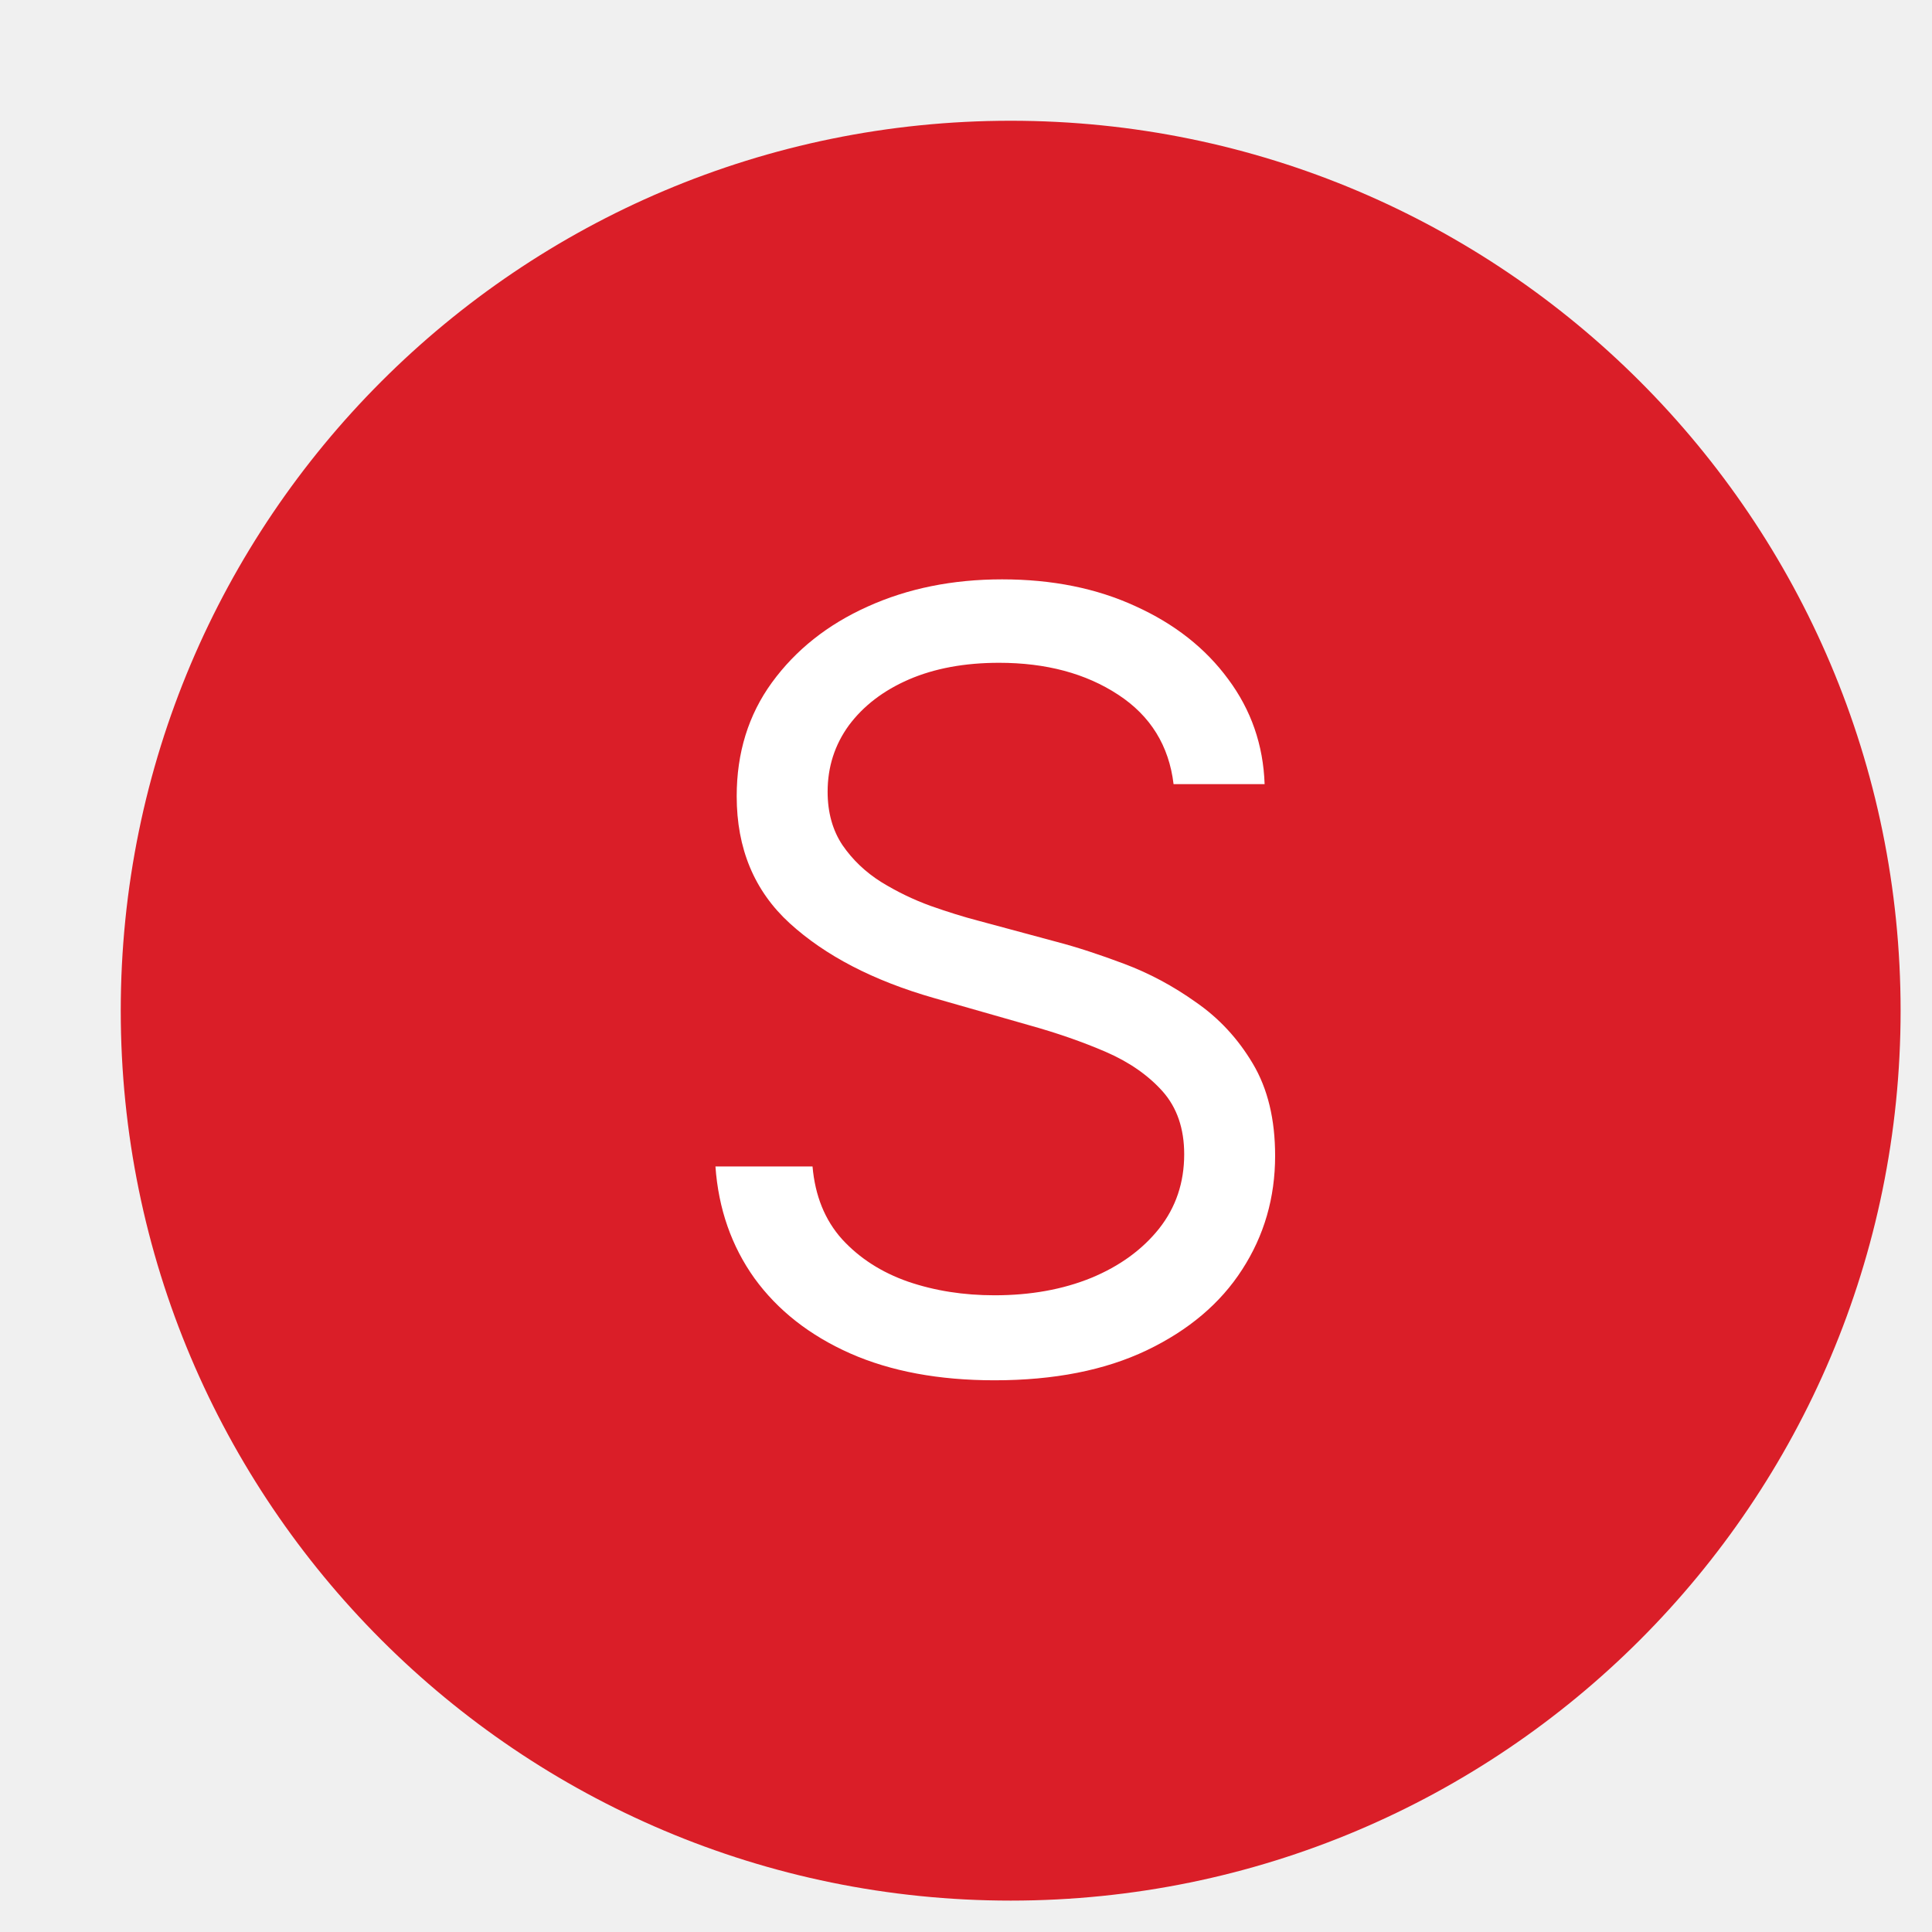
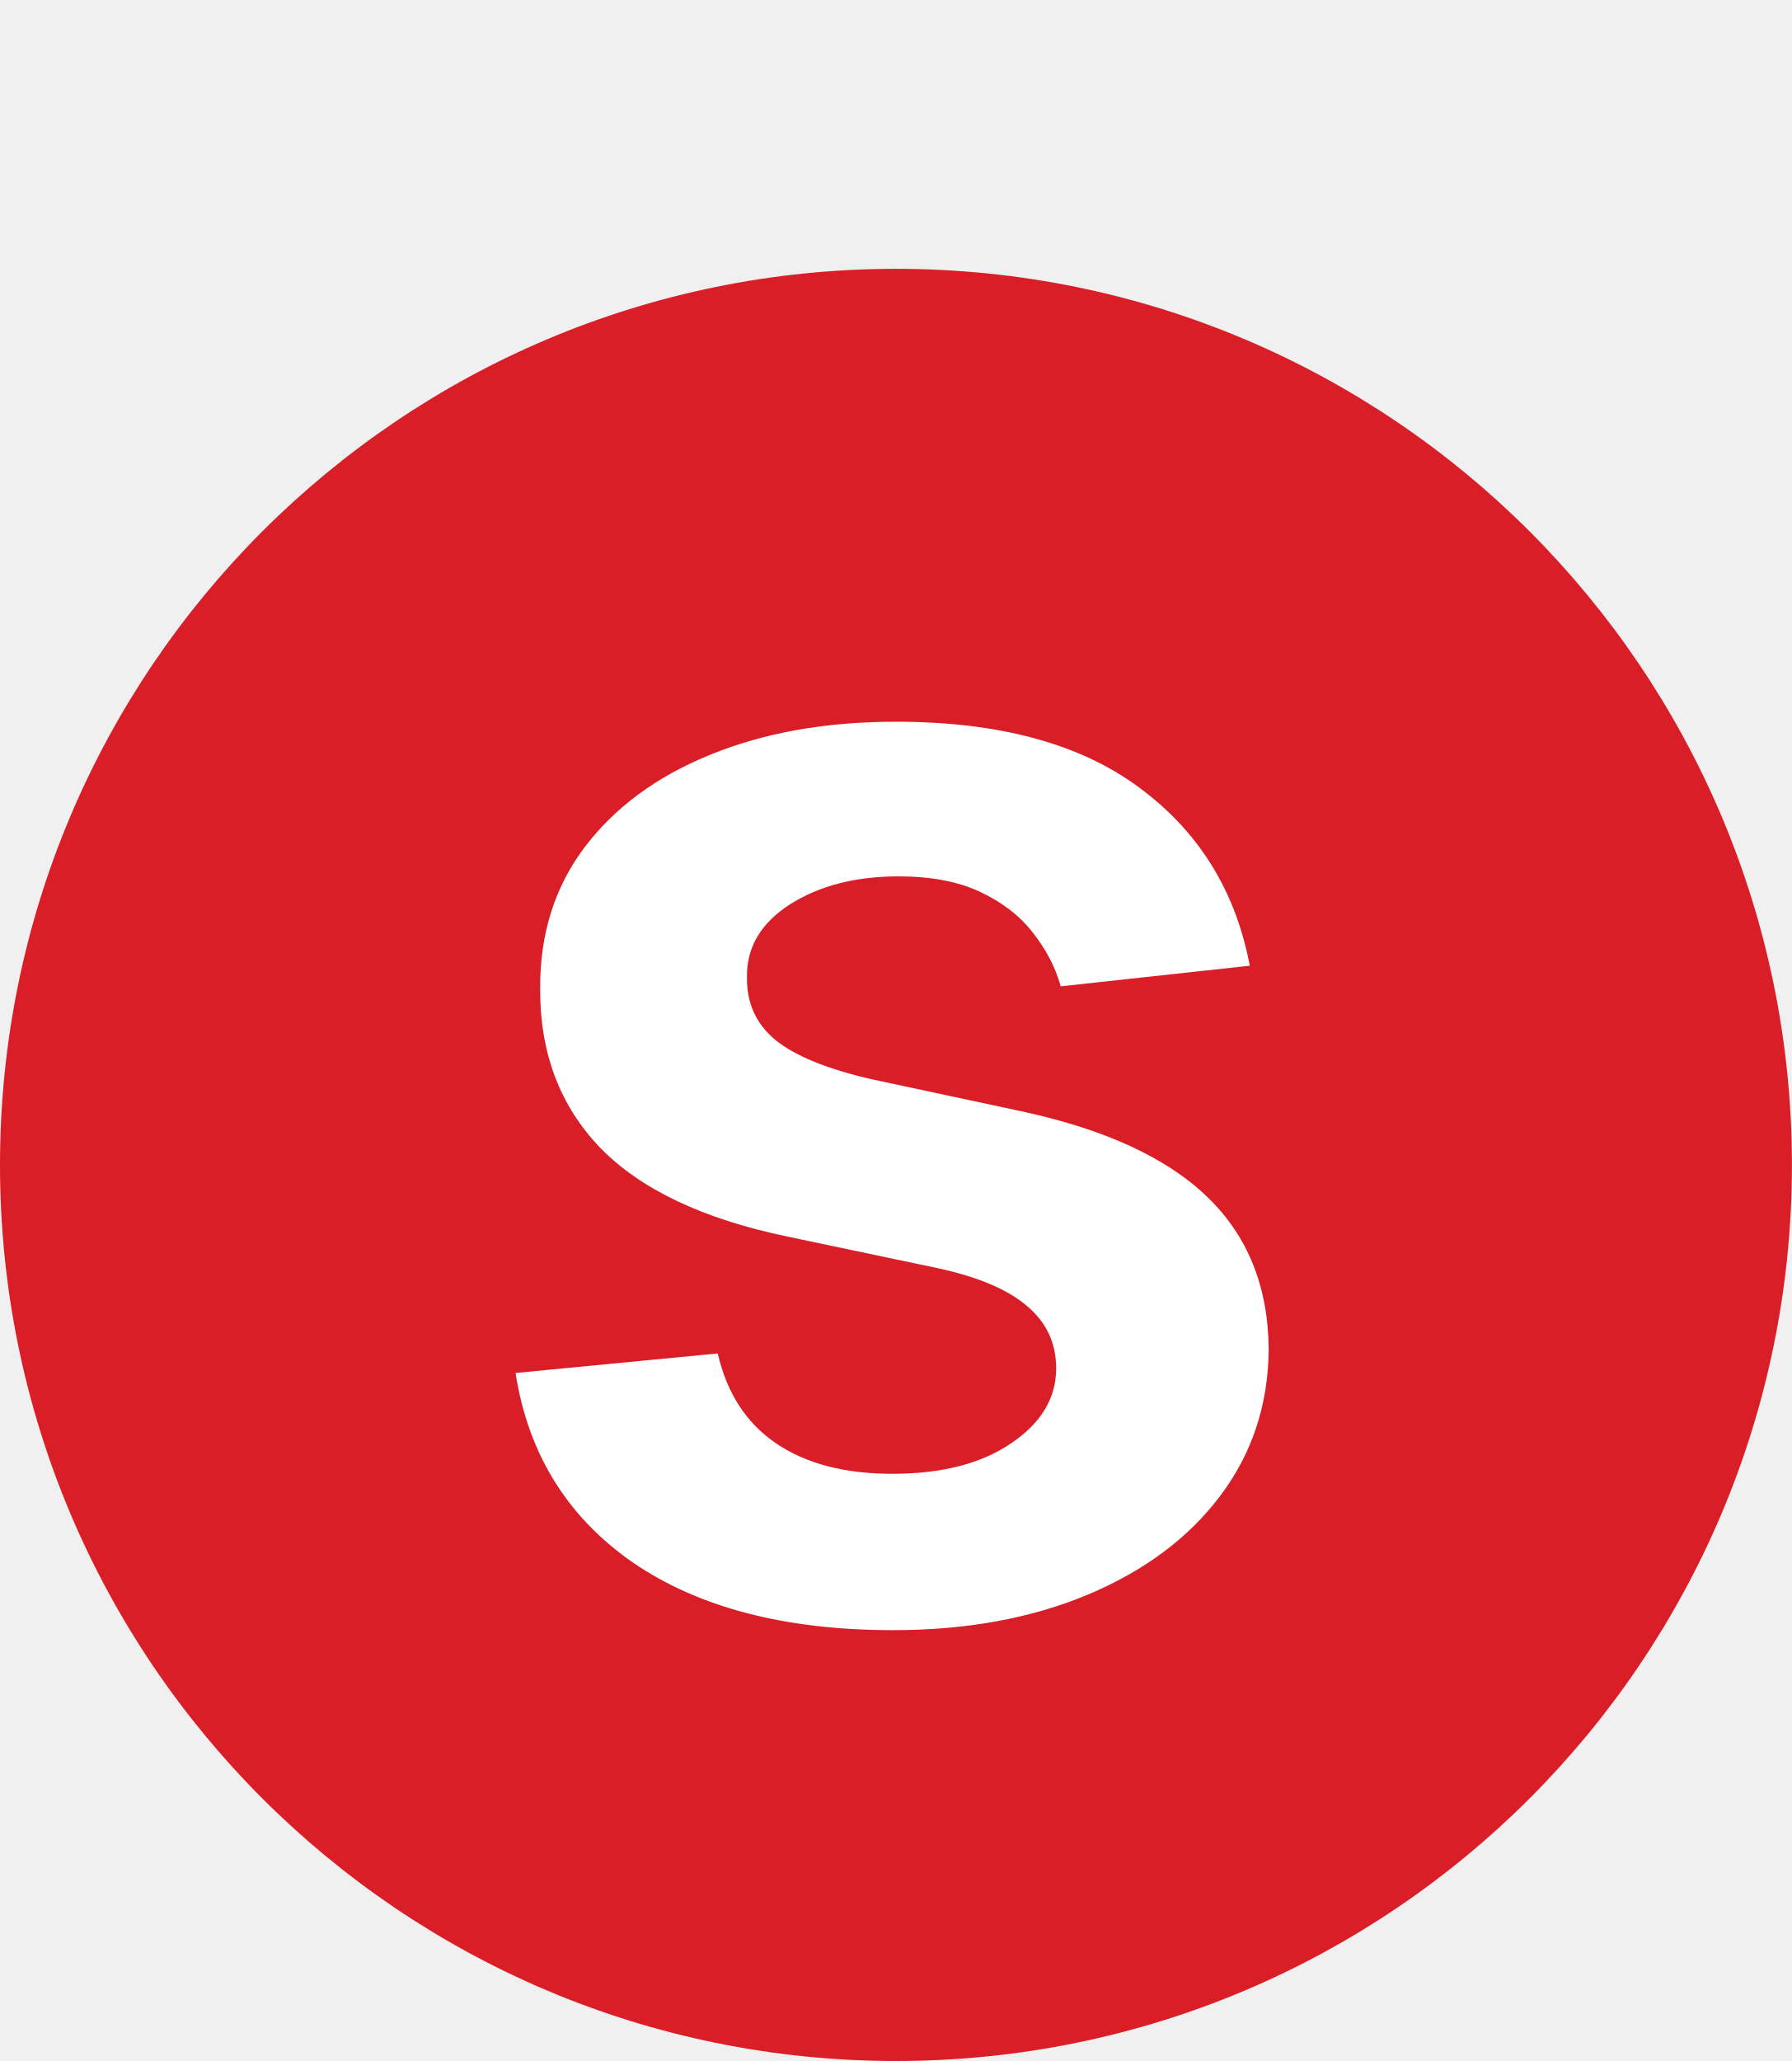
- <svg xmlns="http://www.w3.org/2000/svg" width="16" height="16" viewBox="0 0 16 16" fill="none">
-   <circle cx="8.37" cy="8.37" r="6.87" fill="#DA1E28" stroke="#DA1E28" />
-   <path d="M9.719 6.494C9.681 6.176 9.528 5.928 9.26 5.753C8.992 5.577 8.663 5.489 8.274 5.489C7.989 5.489 7.74 5.535 7.527 5.627C7.315 5.719 7.15 5.846 7.03 6.007C6.913 6.168 6.854 6.351 6.854 6.557C6.854 6.728 6.895 6.876 6.977 6.999C7.061 7.121 7.167 7.222 7.297 7.304C7.427 7.384 7.563 7.45 7.706 7.502C7.848 7.552 7.979 7.593 8.098 7.624L8.751 7.8C8.919 7.844 9.105 7.905 9.31 7.982C9.518 8.06 9.716 8.166 9.904 8.3C10.095 8.432 10.252 8.601 10.375 8.808C10.499 9.016 10.56 9.27 10.56 9.572C10.56 9.919 10.469 10.233 10.287 10.514C10.107 10.794 9.843 11.017 9.496 11.183C9.15 11.348 8.73 11.431 8.236 11.431C7.776 11.431 7.377 11.357 7.04 11.208C6.705 11.059 6.441 10.852 6.248 10.586C6.058 10.32 5.95 10.011 5.925 9.66H6.729C6.75 9.902 6.831 10.104 6.974 10.263C7.118 10.42 7.3 10.537 7.52 10.614C7.742 10.69 7.981 10.727 8.236 10.727C8.534 10.727 8.801 10.679 9.037 10.583C9.274 10.485 9.461 10.348 9.599 10.175C9.738 9.999 9.807 9.794 9.807 9.559C9.807 9.346 9.747 9.172 9.628 9.038C9.508 8.904 9.351 8.795 9.157 8.711C8.962 8.627 8.751 8.554 8.525 8.491L7.734 8.265C7.231 8.121 6.834 7.914 6.54 7.646C6.247 7.378 6.101 7.028 6.101 6.594C6.101 6.234 6.198 5.92 6.393 5.652C6.59 5.382 6.853 5.173 7.184 5.024C7.517 4.873 7.889 4.798 8.299 4.798C8.714 4.798 9.082 4.872 9.405 5.021C9.727 5.167 9.983 5.368 10.171 5.624C10.361 5.879 10.462 6.169 10.473 6.494H9.719Z" fill="white" />
+ <svg xmlns="http://www.w3.org/2000/svg" width="20" height="23" viewBox="0 0 20 23" fill="none">
+   <circle cx="10" cy="13" r="9.5" fill="#DA1E28" stroke="#DA1E28" />
+   <path d="M13.949 10.777L11.839 11.007C11.78 10.794 11.675 10.594 11.526 10.406C11.381 10.219 11.185 10.068 10.938 9.952C10.691 9.837 10.389 9.78 10.03 9.78C9.549 9.78 9.144 9.884 8.816 10.093C8.492 10.302 8.332 10.572 8.337 10.905C8.332 11.19 8.437 11.423 8.65 11.602C8.867 11.78 9.225 11.928 9.724 12.043L11.398 12.401C12.327 12.601 13.018 12.918 13.47 13.353C13.925 13.788 14.155 14.357 14.16 15.06C14.155 15.678 13.974 16.223 13.617 16.696C13.263 17.165 12.771 17.531 12.14 17.796C11.509 18.06 10.785 18.192 9.967 18.192C8.765 18.192 7.798 17.94 7.065 17.438C6.332 16.93 5.895 16.225 5.754 15.322L8.011 15.104C8.113 15.548 8.33 15.882 8.663 16.108C8.995 16.334 9.428 16.447 9.96 16.447C10.51 16.447 10.951 16.334 11.283 16.108C11.62 15.882 11.788 15.603 11.788 15.271C11.788 14.989 11.68 14.757 11.462 14.574C11.249 14.391 10.917 14.25 10.465 14.152L8.79 13.8C7.849 13.604 7.152 13.274 6.7 12.81C6.249 12.341 6.025 11.749 6.029 11.033C6.025 10.428 6.189 9.903 6.521 9.46C6.858 9.013 7.325 8.668 7.921 8.425C8.522 8.178 9.214 8.054 9.999 8.054C11.149 8.054 12.055 8.299 12.715 8.789C13.38 9.279 13.791 9.942 13.949 10.777Z" fill="white" />
</svg>
